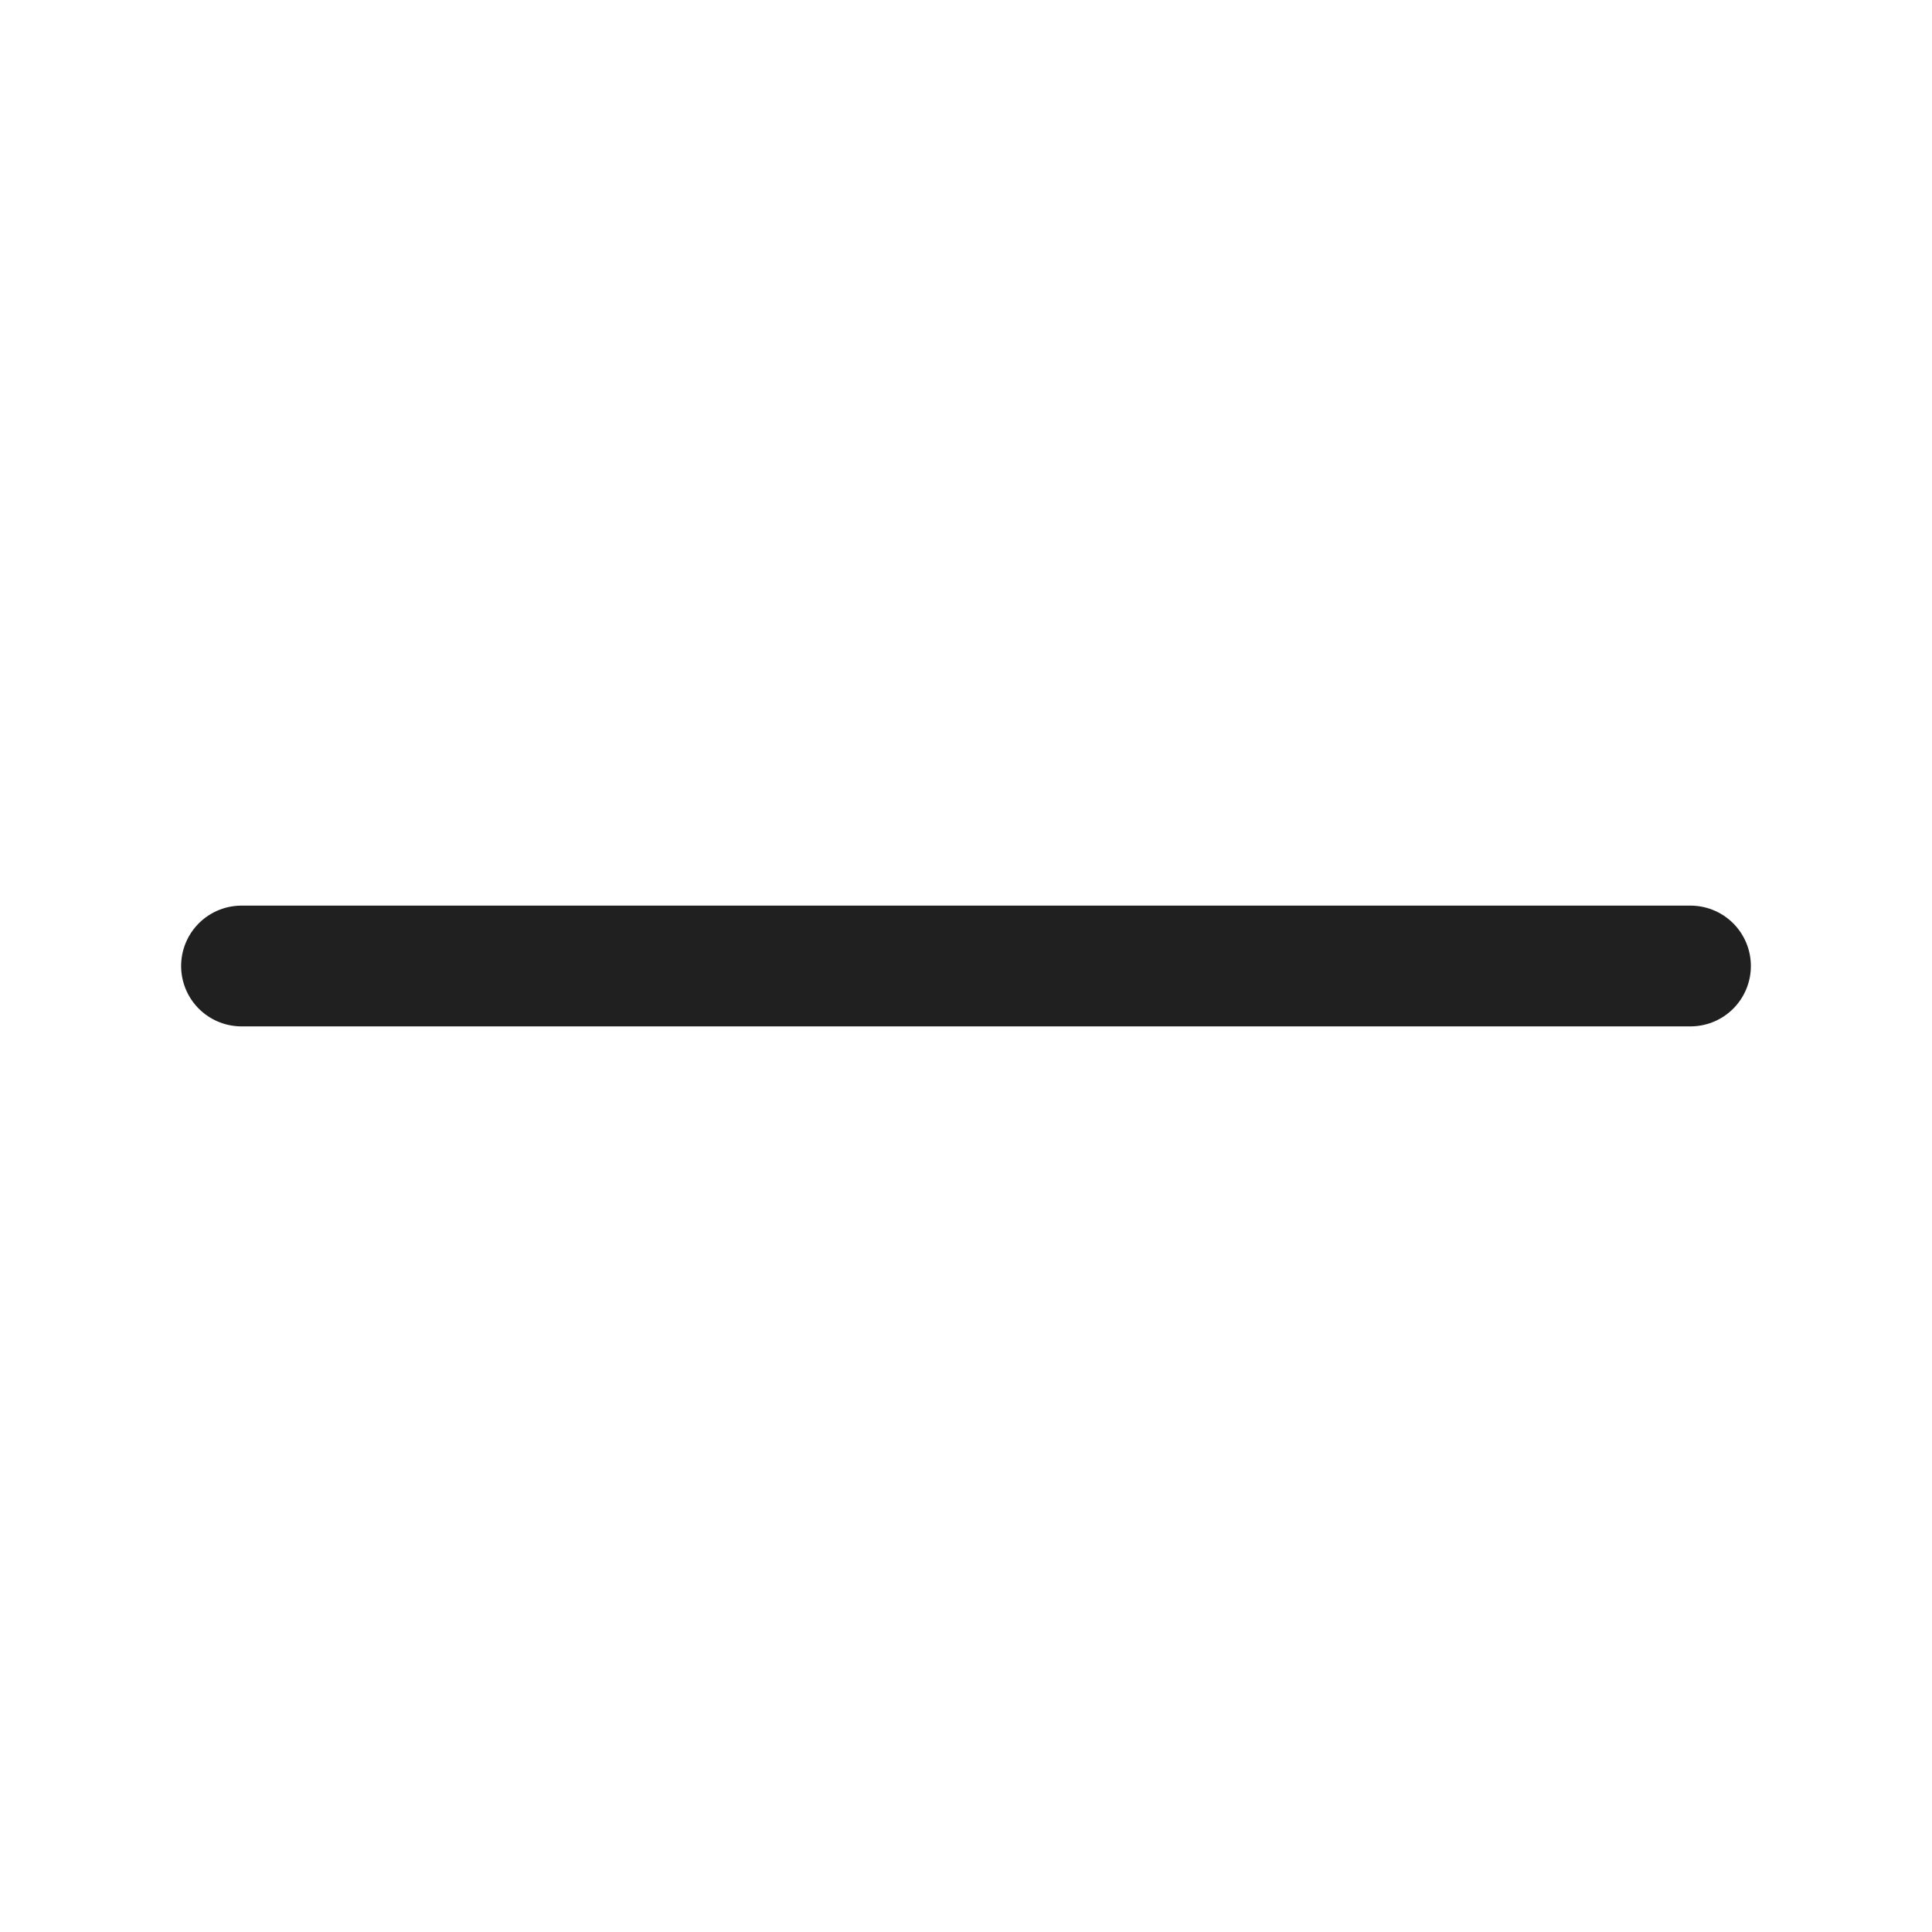
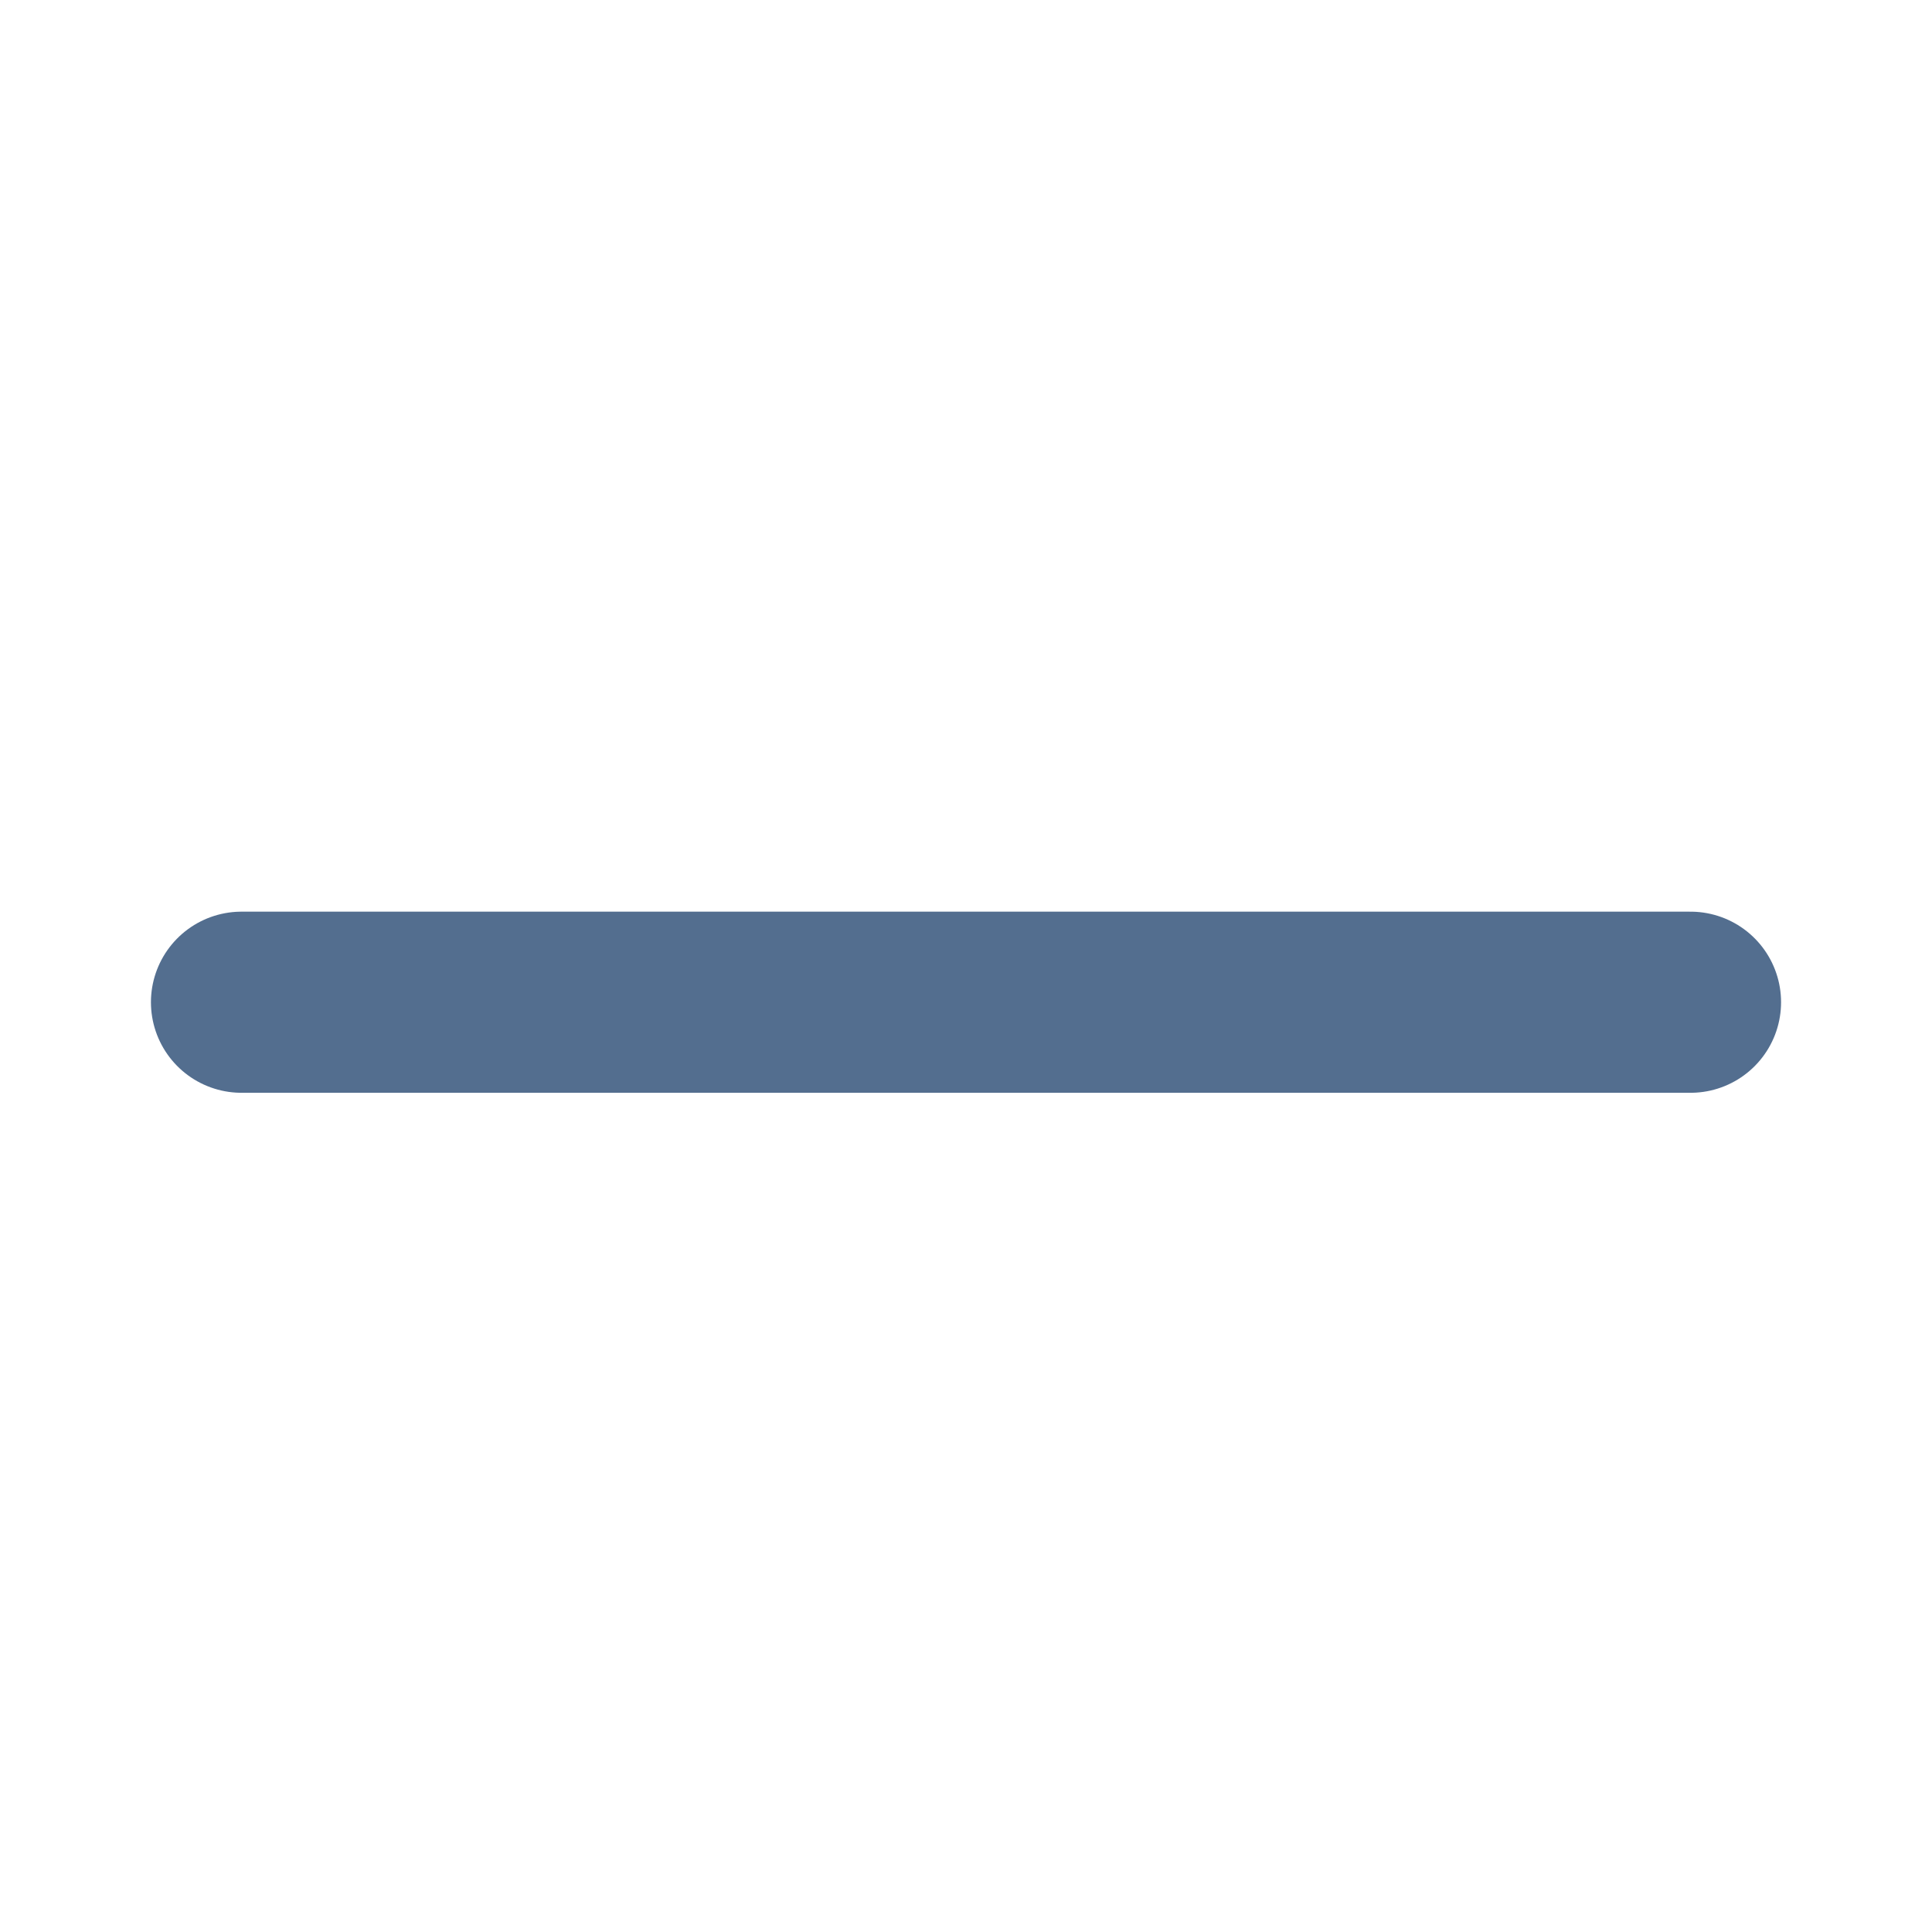
<svg xmlns="http://www.w3.org/2000/svg" width="32" height="32" viewBox="0 0 32 32">
-   <path d="M4 16h24" fill="none" stroke="#202020" stroke-width="2" stroke-linecap="round" stroke-linejoin="round" />
+   <defs>
+     <linearGradient id="paper" x2="0" y2="1">
+       <stop stop-color="#ffffff" />
+       <stop offset="1" stop-color="#dbe6f1" />
+     </linearGradient>
+     <linearGradient id="blue" x2="0" y2="1">
+       <stop stop-color="#b9e0ff" />
+       <stop offset="1" stop-color="#528bc9" />
+     </linearGradient>
+     <linearGradient id="gold" x2="0" y2="1">
+       <stop stop-color="#fff0ab" />
+       <stop offset="1" stop-color="#e2b24f" />
+     </linearGradient>
+     <linearGradient id="green" x2="0" y2="1">
+       <stop stop-color="#c6e79b" />
+       <stop offset="1" stop-color="#639c43" />
+     </linearGradient>
+     <linearGradient id="red" x2="0" y2="1">
+       <stop stop-color="#ffbe9b" />
+       <stop offset="1" stop-color="#da7050" />
+     </linearGradient>
+   </defs>
+   <g fill="none" stroke="#3c587c" stroke-width="1.4" stroke-linecap="round" stroke-linejoin="round">
+     <path d="M4 16h24" transform="translate(0 .6)" stroke="#536e8f" stroke-width="3" />
+     <path d="M4 16h24" stroke="url(#red)" stroke-width="2" />
+   </g>
</svg>
